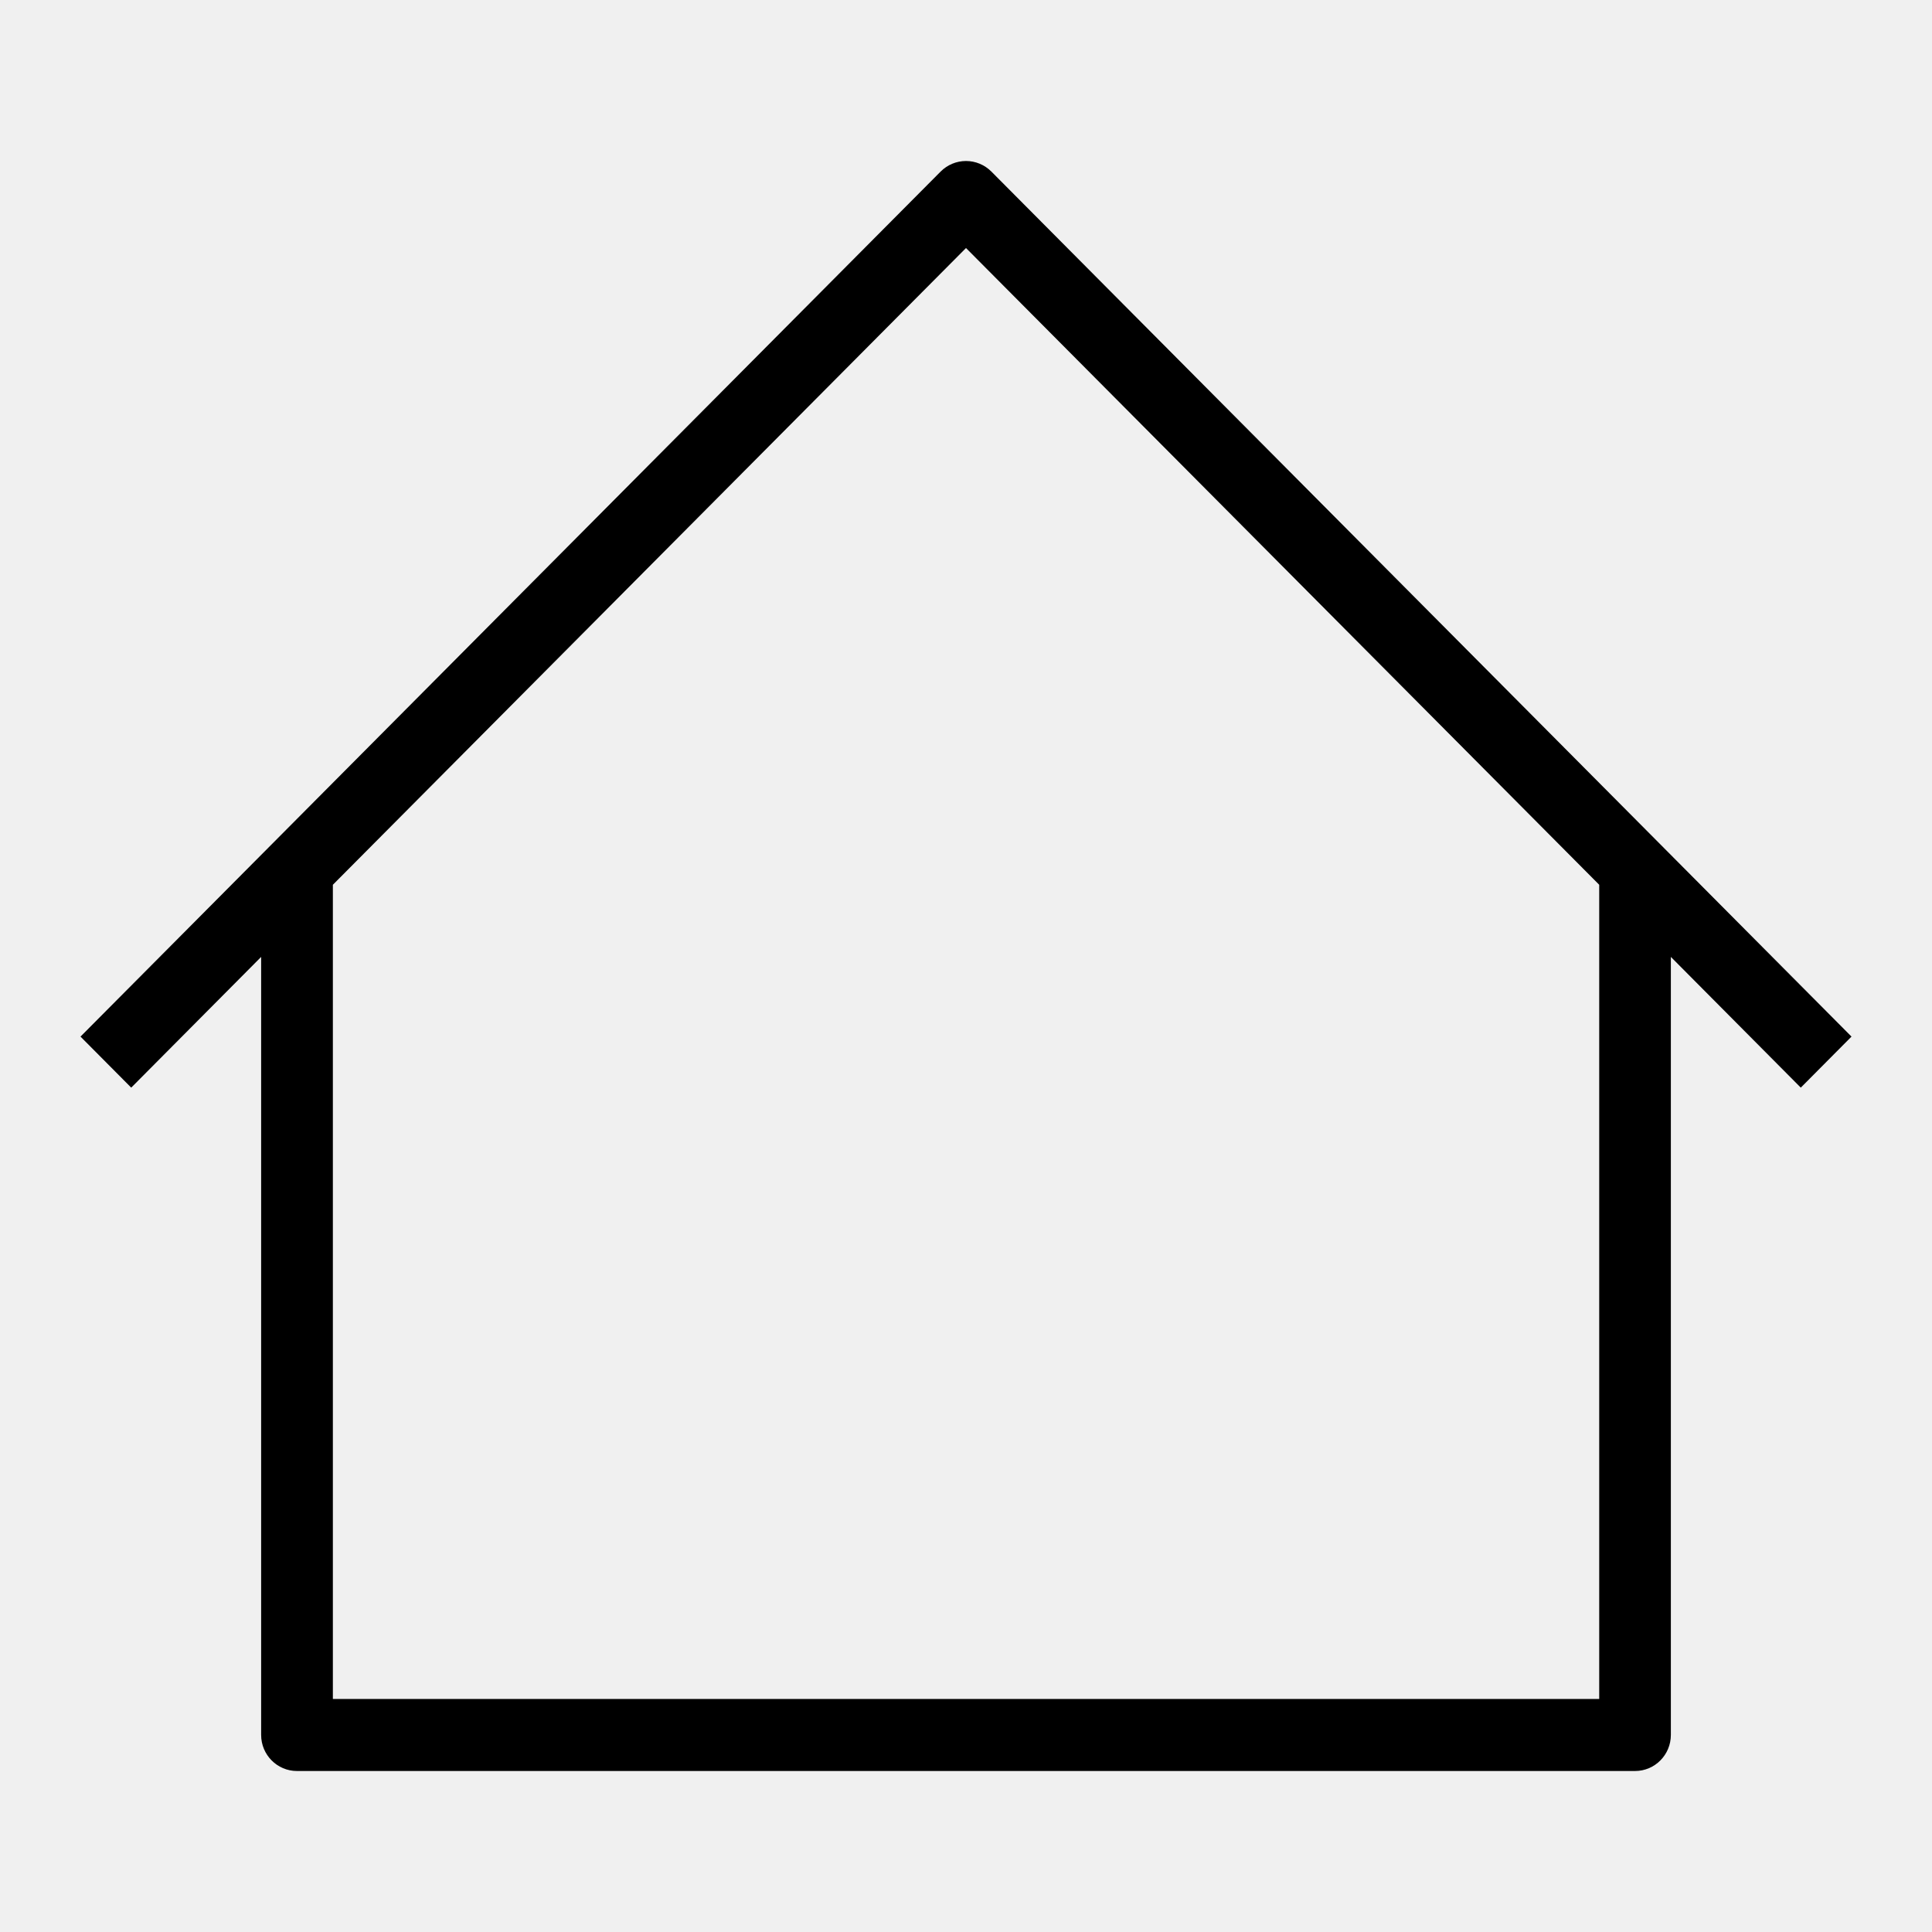
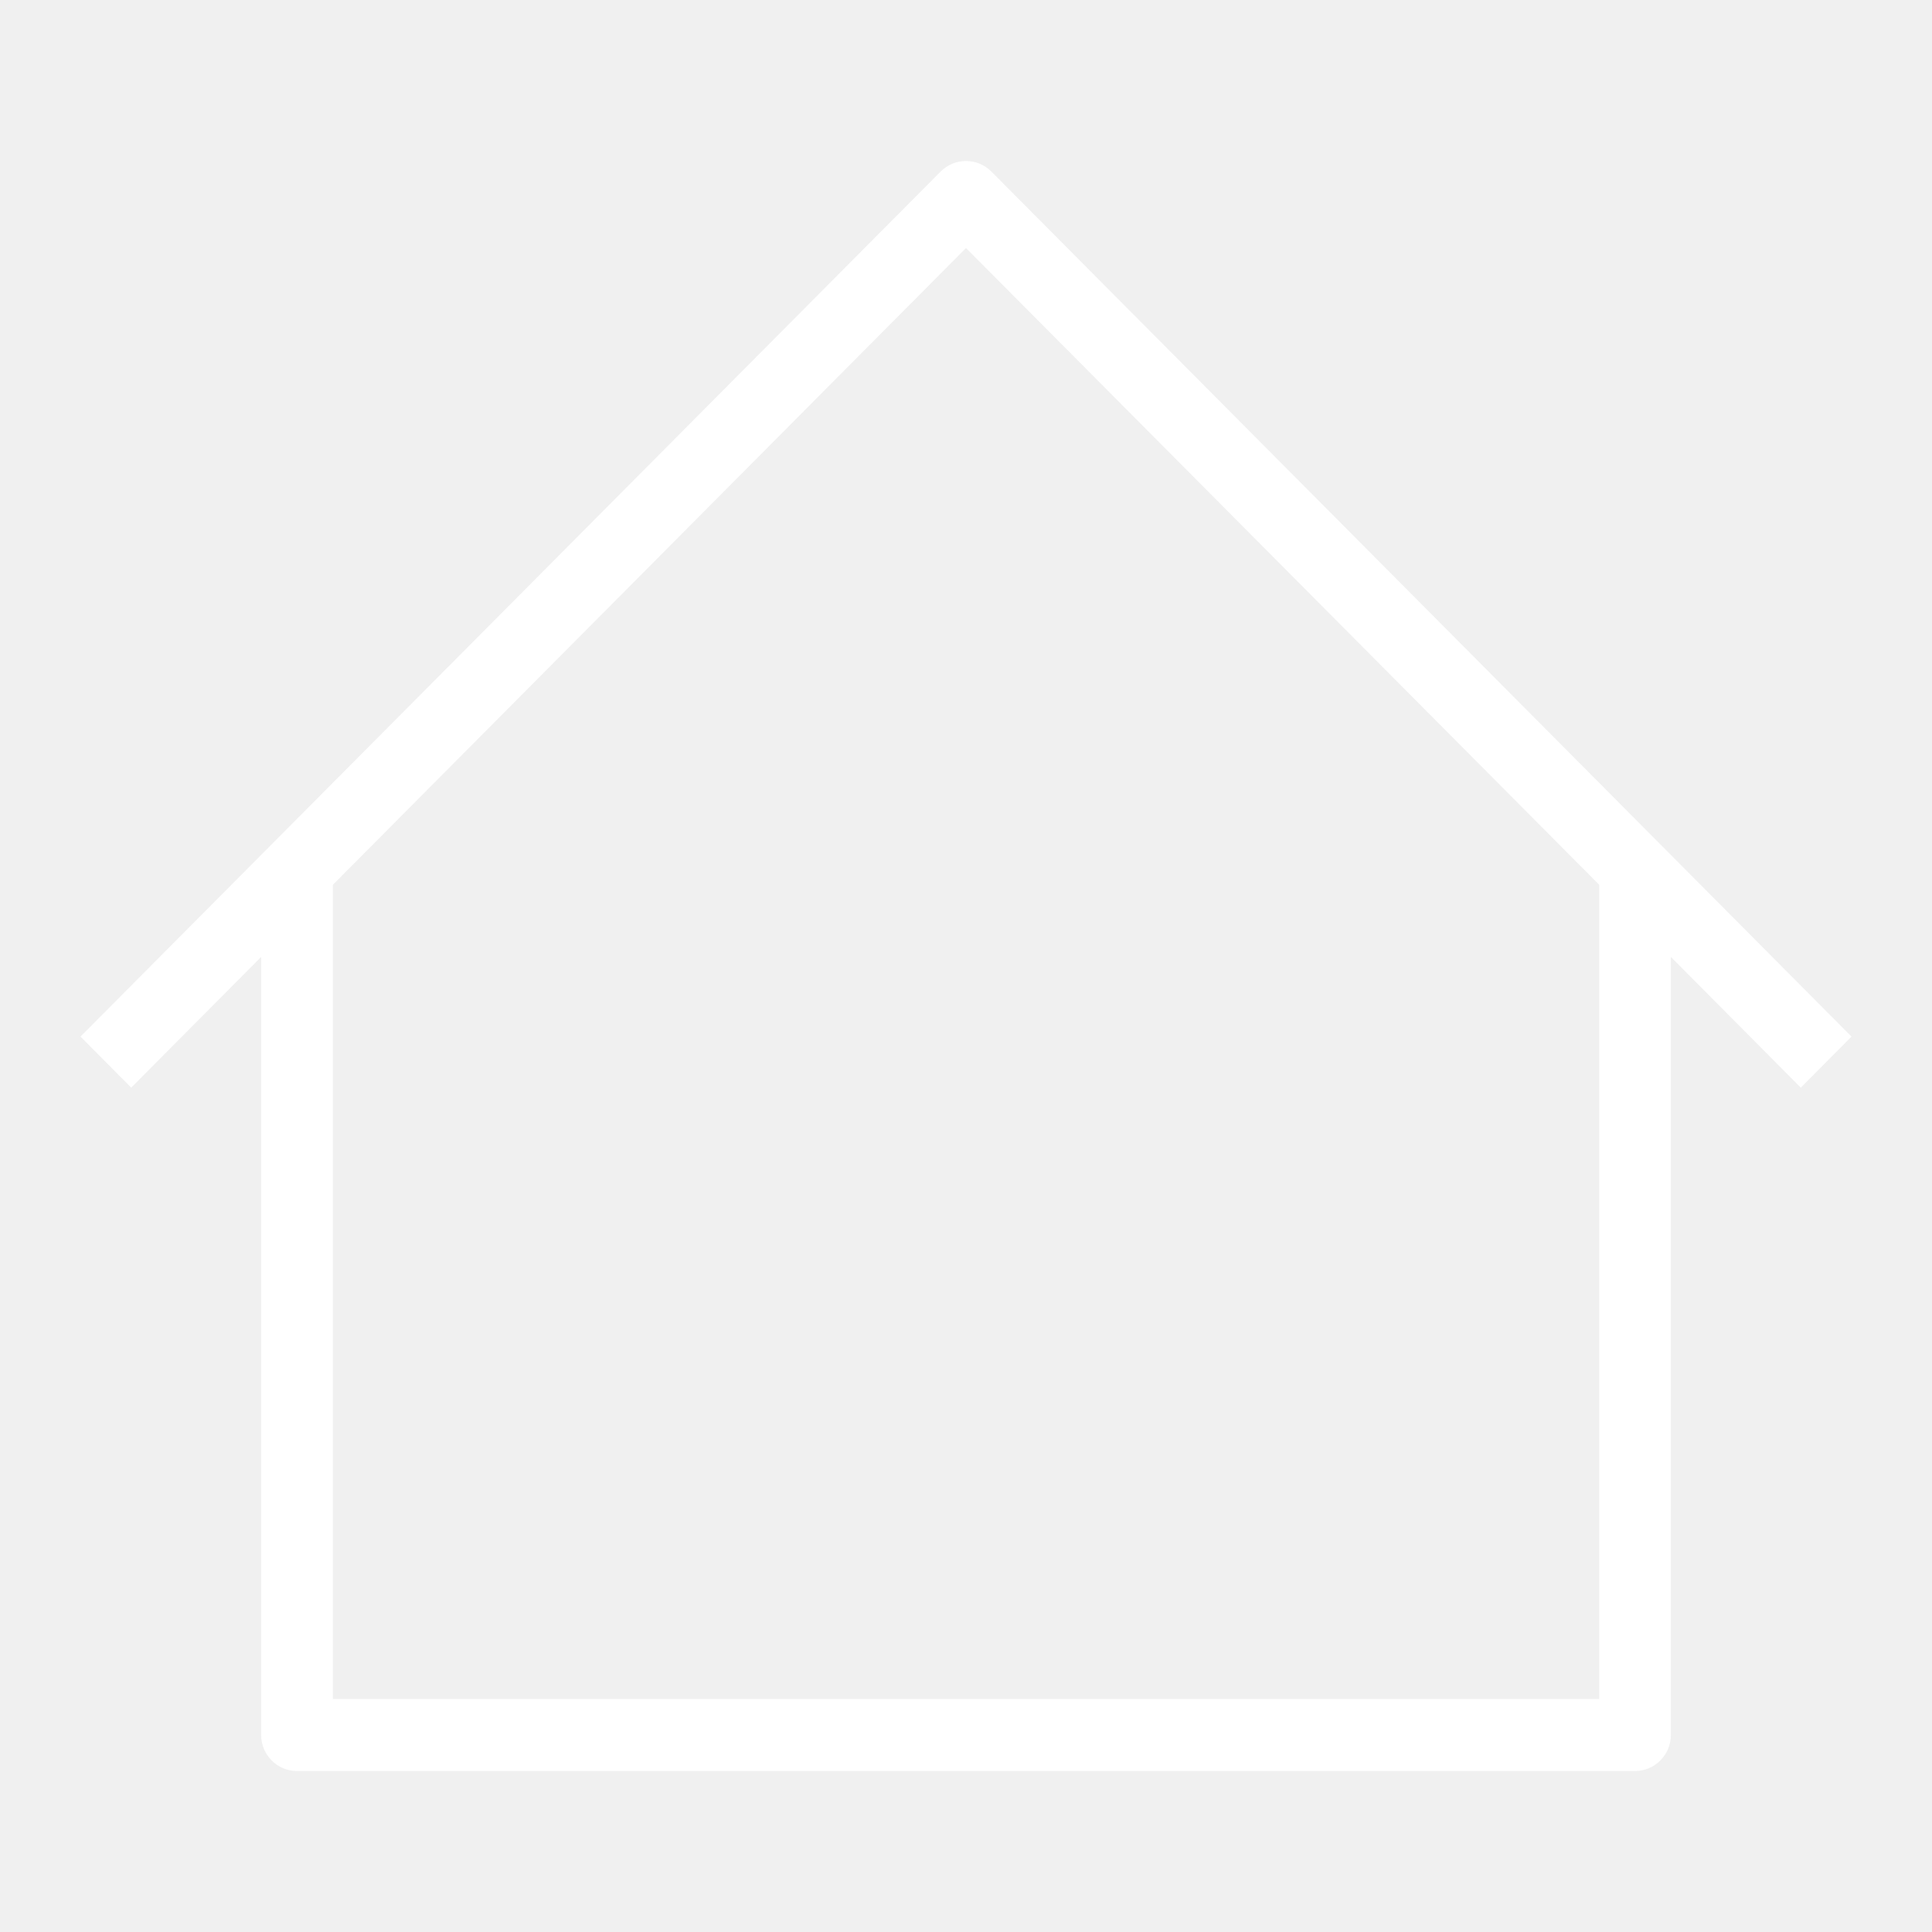
<svg xmlns="http://www.w3.org/2000/svg" width="24" height="24" viewBox="0 0 24 24" fill="none">
-   <path fill-rule="evenodd" clip-rule="evenodd" d="M12 2C12.118 2 12.231 2.047 12.315 2.131L23 12.877L22.37 13.511L20.756 11.887V21.552C20.756 21.799 20.557 22 20.311 22H3.689C3.443 22 3.244 21.799 3.244 21.552V11.887L1.63 13.511L1 12.877L11.685 2.131C11.769 2.047 11.882 2 12 2ZM4.135 10.991V21.105H19.866V10.991L12 3.081L4.135 10.991Z" fill="black" />
+   <path fill-rule="evenodd" clip-rule="evenodd" d="M12 2C12.118 2 12.231 2.047 12.315 2.131L23 12.877L22.37 13.511L20.756 11.887V21.552C20.756 21.799 20.557 22 20.311 22H3.689C3.443 22 3.244 21.799 3.244 21.552V11.887L1.63 13.511L1 12.877L11.685 2.131C11.769 2.047 11.882 2 12 2ZM4.135 10.991V21.105H19.866V10.991L12 3.081L4.135 10.991Z" fill="white" />
</svg>
